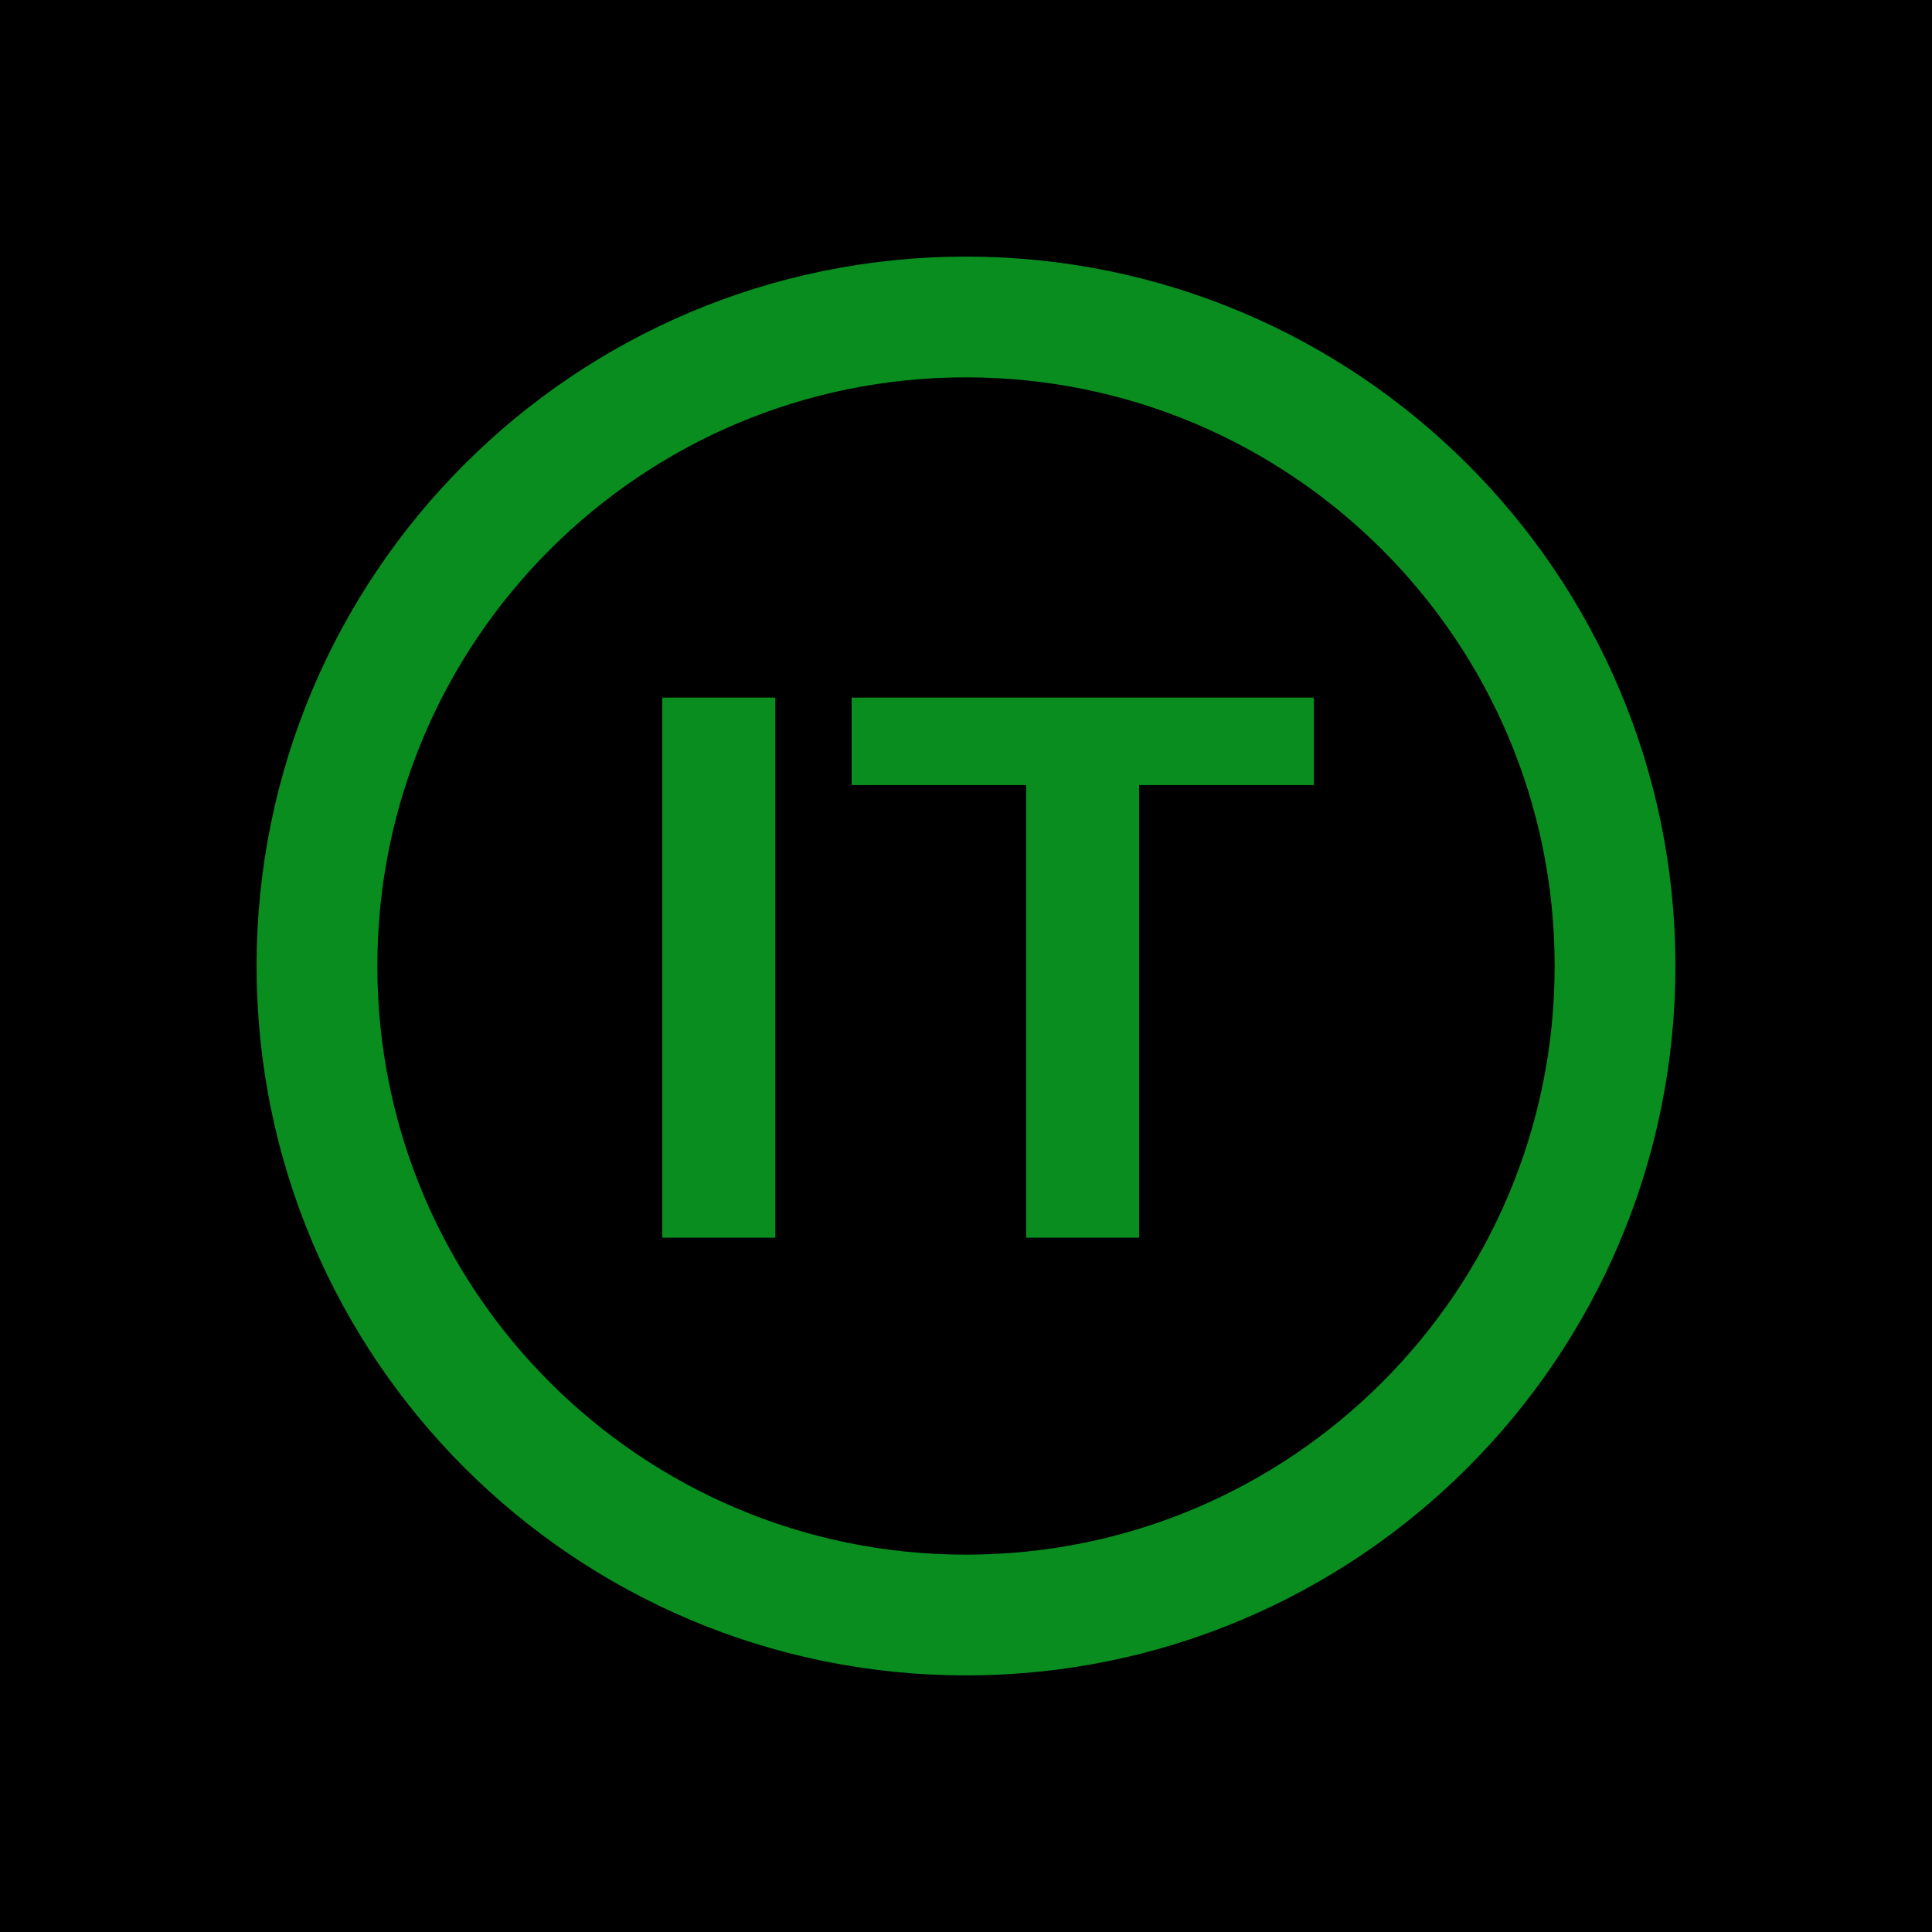
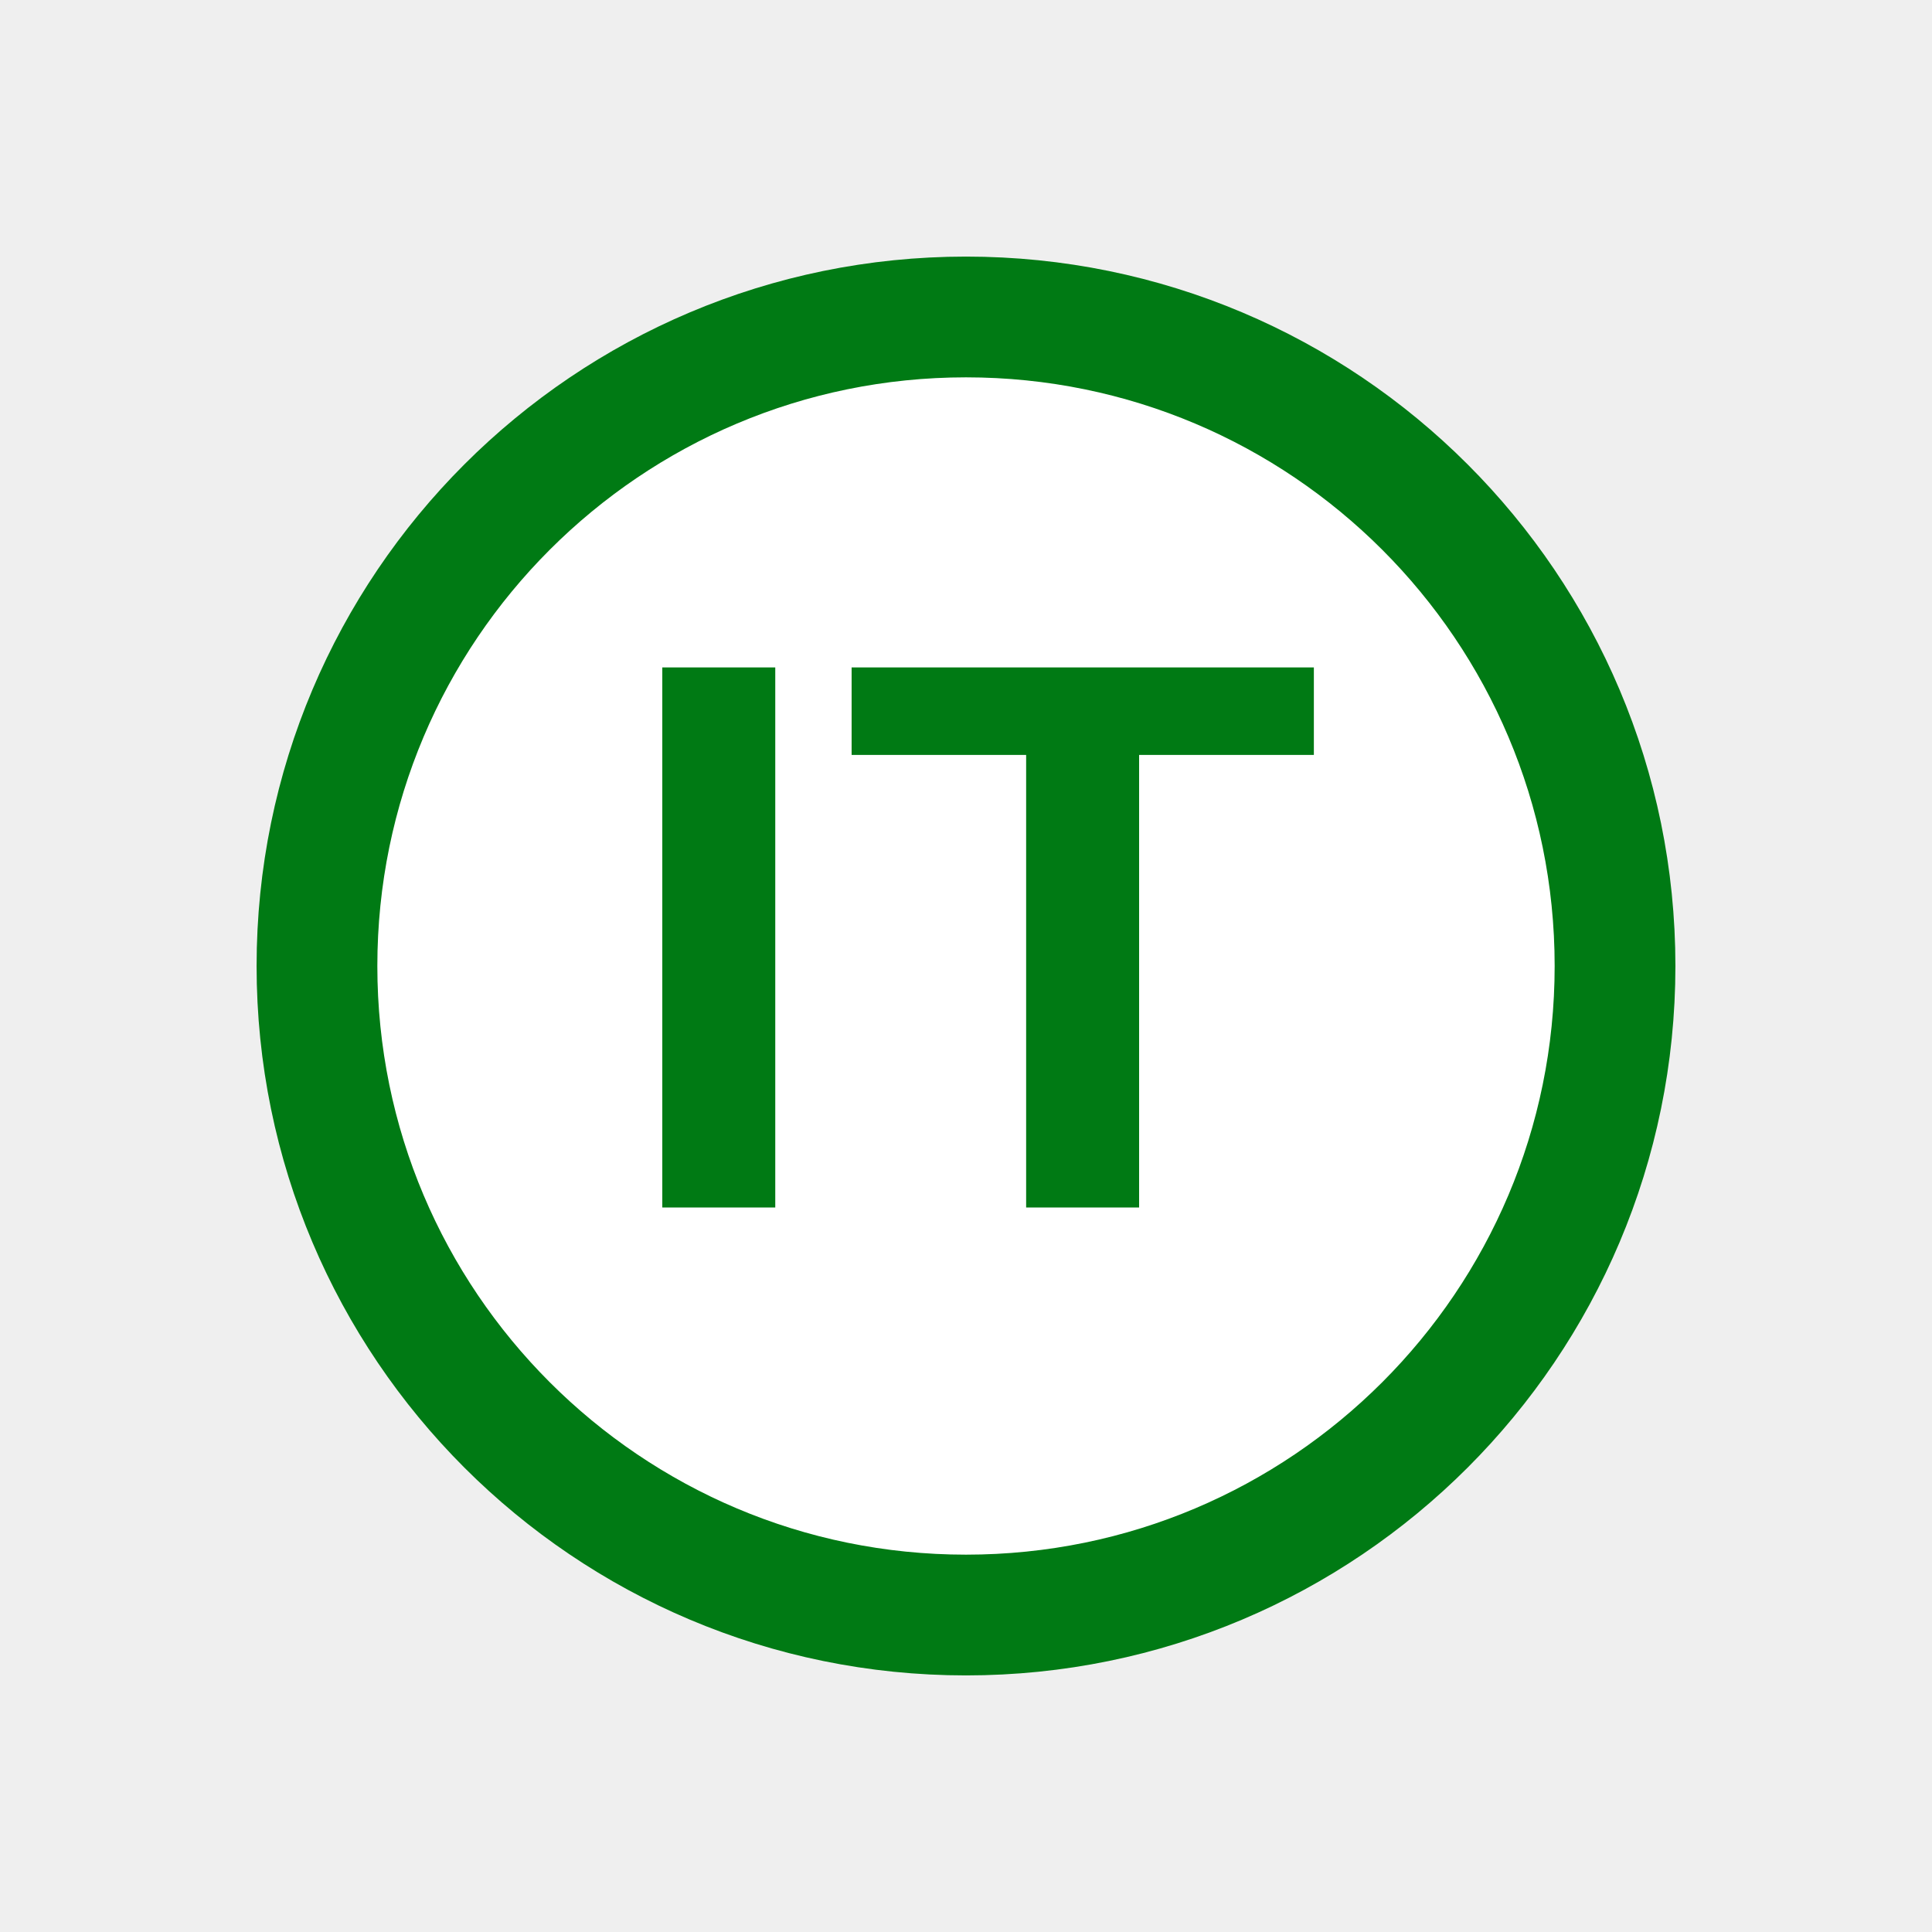
<svg xmlns="http://www.w3.org/2000/svg" viewBox="0 0 128 128">
-   <rect width="128" height="128" fill="#000000" />
-   <circle cx="64" cy="64" r="43" fill="none" stroke="#0a8d1f" stroke-width="8" />
-   <text x="64" y="82" text-anchor="middle" font-family="Arial, Helvetica, sans-serif" font-size="52" font-weight="700" letter-spacing="1" fill="#0a8d1f">
+   <rect width="128" height="128" fill="#efefef" />
+   <circle cx="64" cy="64" r="43" fill="#ffffff" stroke="#007a14" stroke-width="8" />
+   <text x="64" y="80" text-anchor="middle" font-family="Arial, Helvetica, sans-serif" font-size="52" font-weight="700" letter-spacing="1" fill="#007a14">
    IT
  </text>
</svg>
